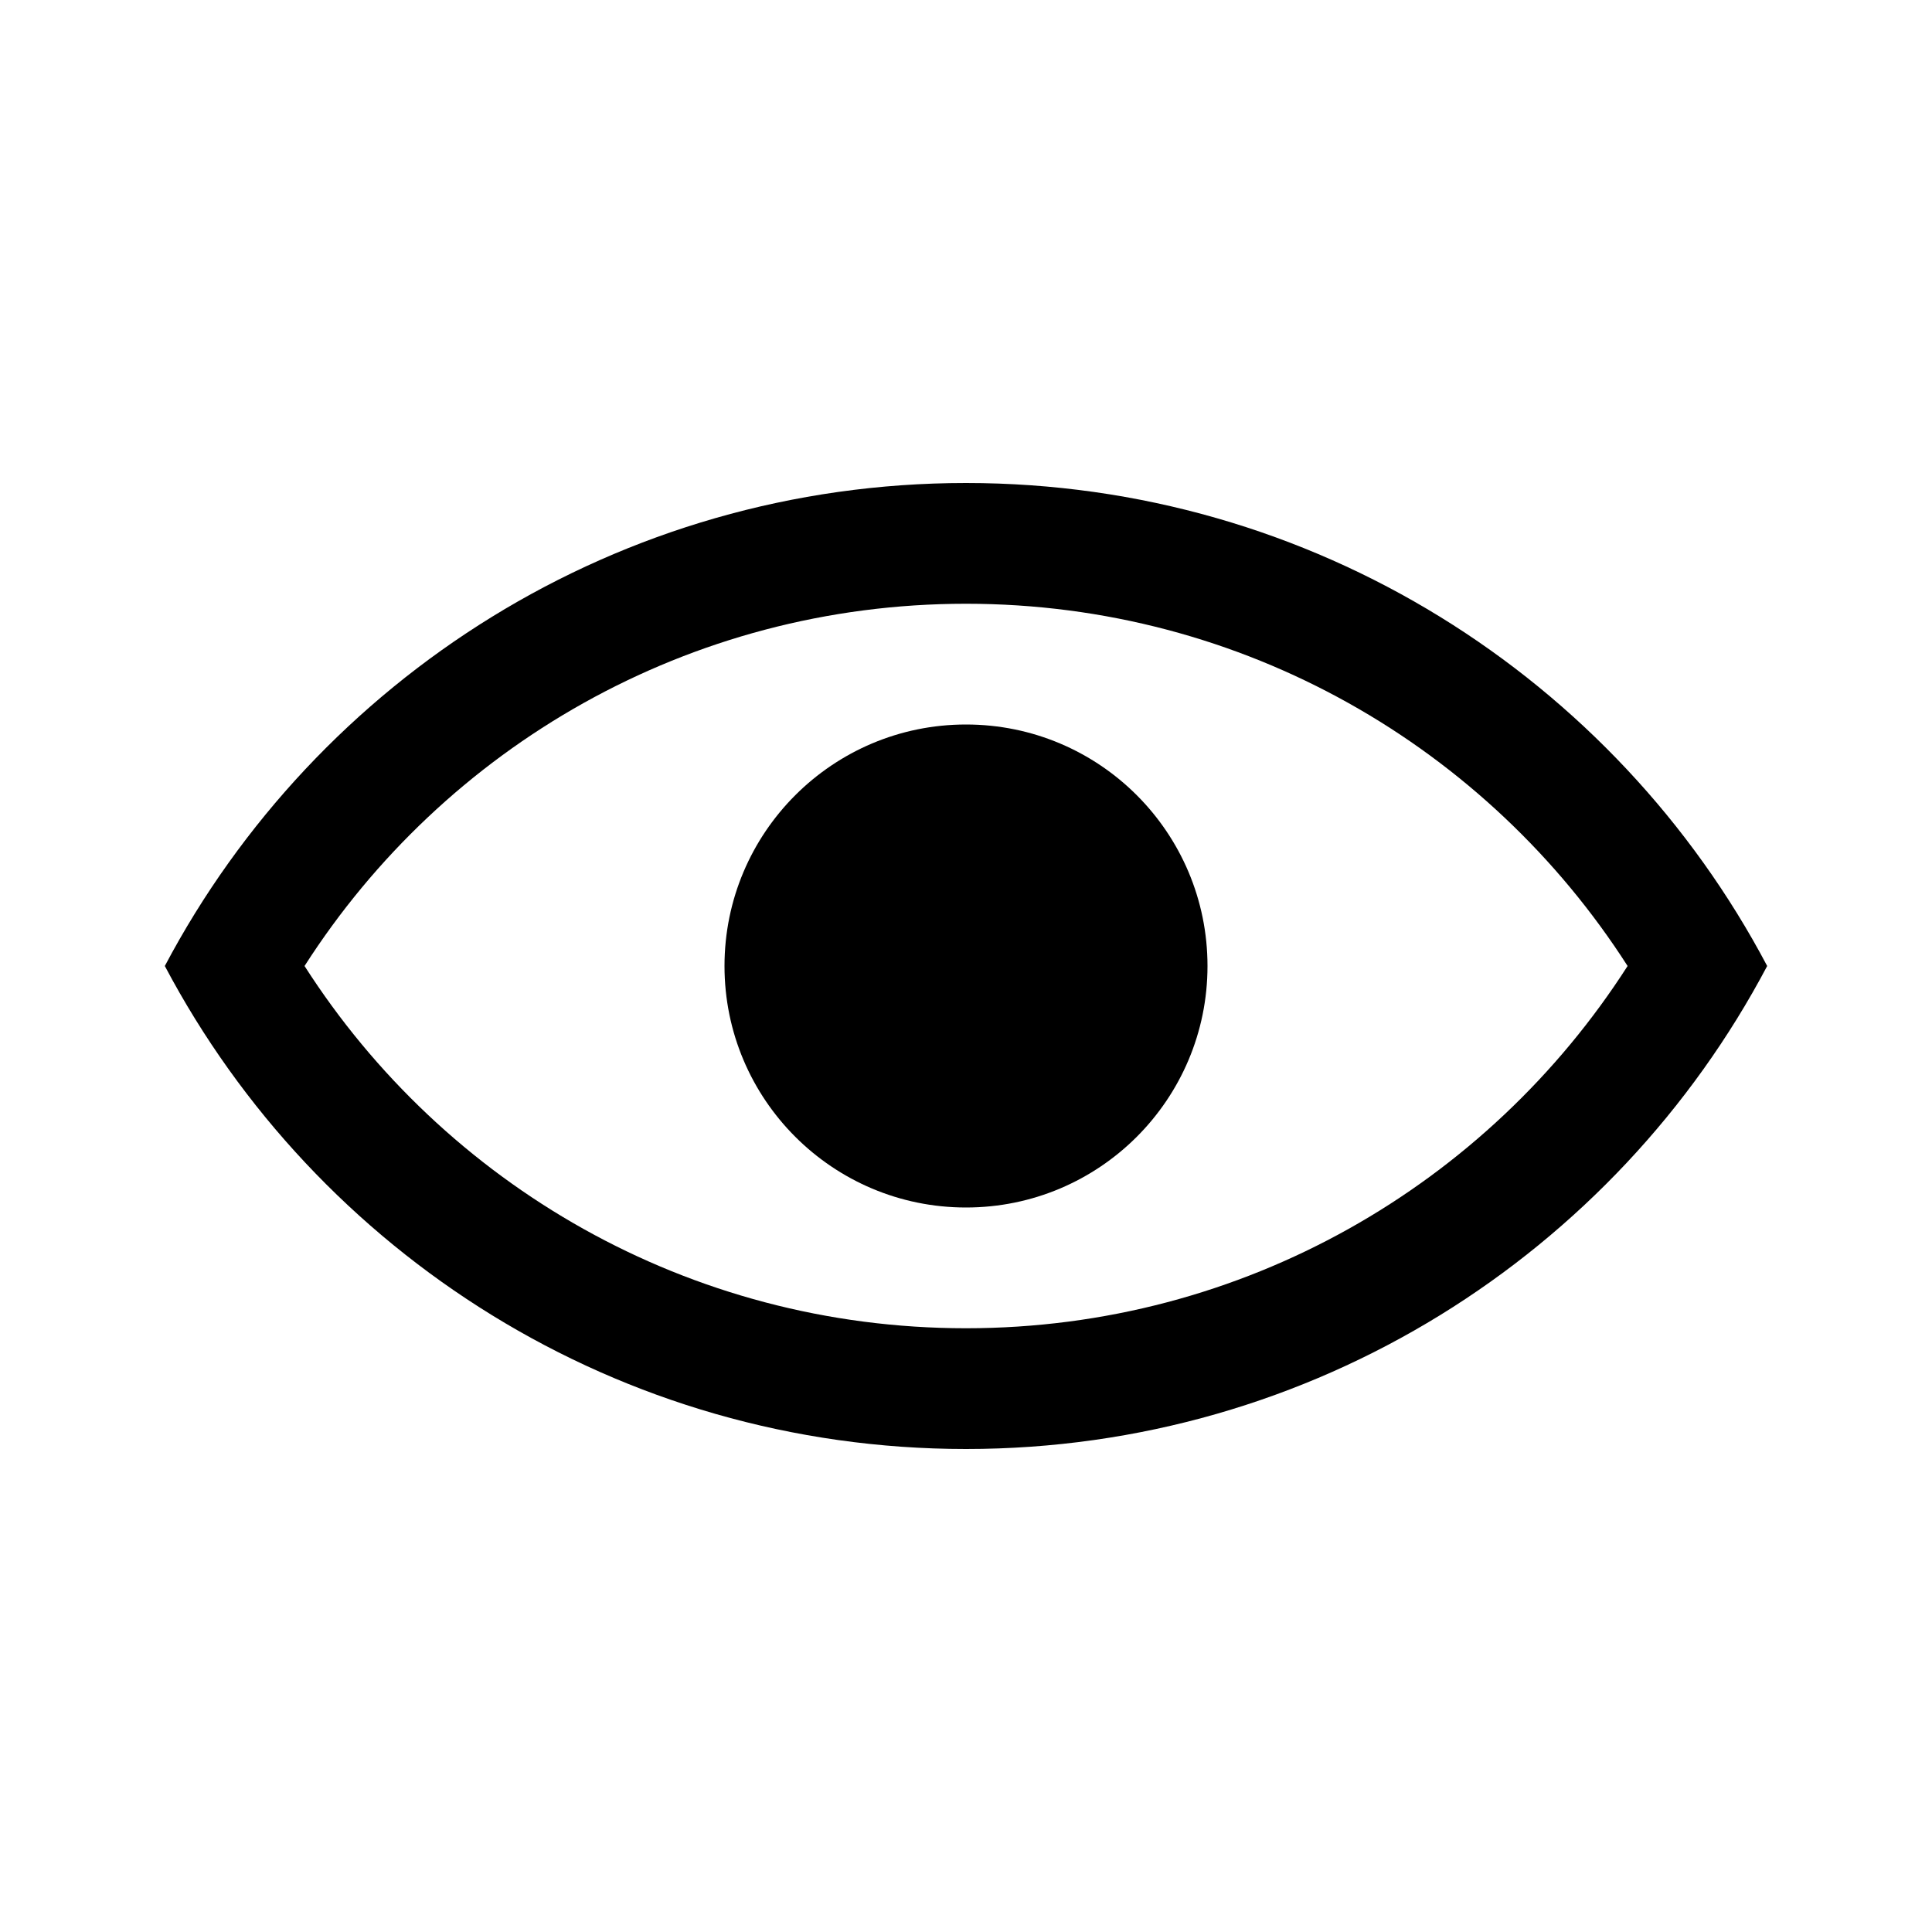
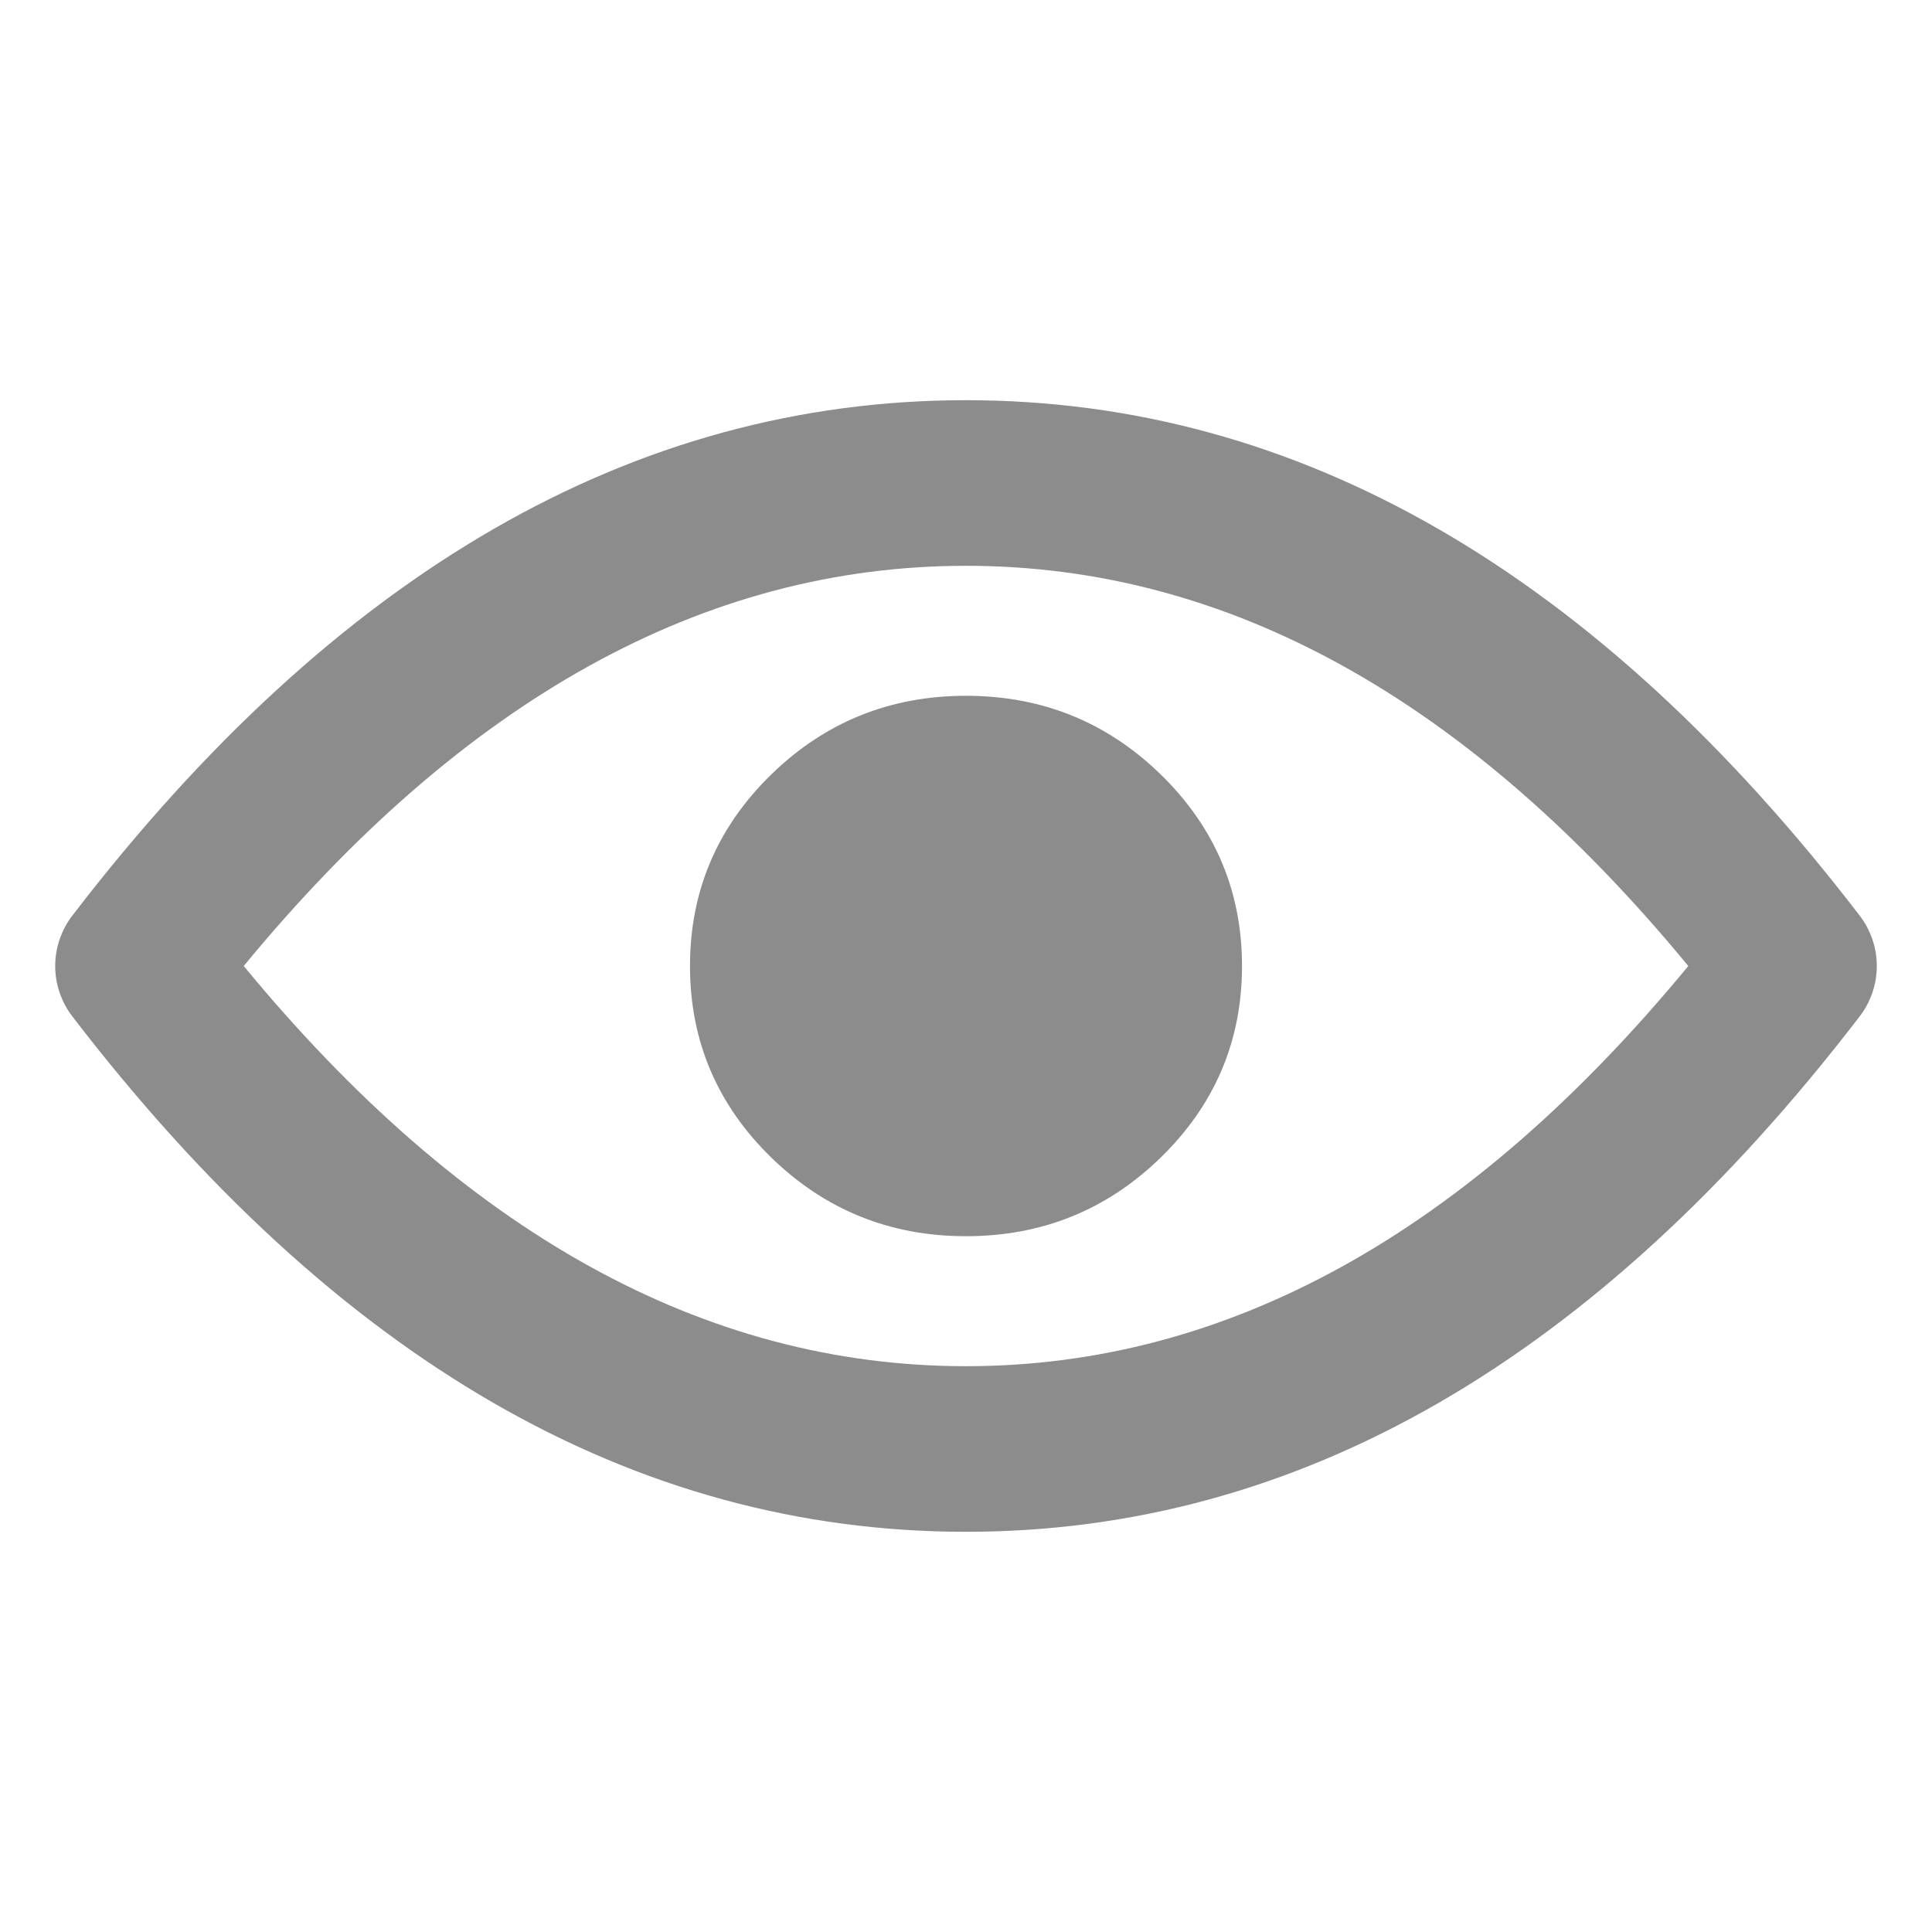
- <svg xmlns="http://www.w3.org/2000/svg" class="svg" width="16" height="16" viewBox="0 0 16 16">
-   <path d="M8 10c1.105 0 2-.895 2-2 0-1.105-.895-2-2-2-1.104 0-2 .895-2 2 0 1.105.896 2 2 2z" fill-rule="nonzero" fill-opacity="1" fill="#000" stroke="none" />
-   <path d="M8 4c2.878 0 5.378 1.621 6.635 4-1.257 2.379-3.757 4-6.635 4-2.878 0-5.377-1.621-6.635-4C2.623 5.621 5.122 4 8 4zm0 7c-2.3 0-4.322-1.194-5.478-3C3.678 6.194 5.7 5 8 5c2.3 0 4.322 1.194 5.479 3C12.322 9.806 10.3 11 8 11z" fill-rule="evenodd" fill-opacity="1" fill="#000" stroke="none" />
+ <svg xmlns="http://www.w3.org/2000/svg" fill="none" version="1.1" width="14" height="14" viewBox="0 0 14 14">
+   <defs>
+     <clipPath id="master_svg0_517_01274">
+       <rect x="0" y="0" width="14" height="14" rx="0" />
+     </clipPath>
+   </defs>
+   <g clip-path="url(#master_svg0_517_01274)">
+     <g>
+       <path d="M0.524,6.635Q0.494,6.674,0.471,6.717Q0.448,6.761,0.432,6.807Q0.416,6.854,0.408,6.902Q0.4,6.951,0.4,7Q0.4,7.049,0.408,7.098Q0.416,7.146,0.432,7.193Q0.448,7.239,0.471,7.283Q0.494,7.326,0.524,7.365Q3.39,11.1,7,11.1Q10.61,11.1,13.476,7.365Q13.506,7.326,13.529,7.283Q13.552,7.239,13.568,7.193Q13.584,7.146,13.592,7.098Q13.6,7.049,13.6,7Q13.6,6.951,13.592,6.902Q13.584,6.854,13.568,6.807Q13.552,6.761,13.529,6.717Q13.506,6.674,13.476,6.635Q10.61,2.9,7,2.9Q3.39,2.9,0.524,6.635ZM1.766,7Q4.156,9.9,7,9.9Q9.844,9.9,12.234,7Q9.844,4.1,7,4.1Q4.156,4.1,1.766,7Z" fill-rule="evenodd" fill="#8C8C8C" fill-opacity="1" />
+     </g>
+     <g>
+       <path d="M8.5,7Q8.5,7.072,8.493,7.143Q8.486,7.214,8.471,7.285Q8.457,7.355,8.435,7.423Q8.414,7.492,8.386,7.558Q8.358,7.624,8.323,7.688Q8.288,7.751,8.247,7.81Q8.206,7.87,8.16,7.925Q8.113,7.981,8.061,8.031Q8.009,8.082,7.952,8.127Q7.895,8.173,7.833,8.213Q7.772,8.252,7.707,8.286Q7.642,8.32,7.574,8.347Q7.506,8.375,7.435,8.396Q7.365,8.416,7.293,8.43Q7.22,8.444,7.147,8.451Q7.074,8.458,7,8.458Q6.926,8.458,6.853,8.451Q6.78,8.444,6.707,8.43Q6.635,8.416,6.565,8.396Q6.494,8.375,6.426,8.347Q6.358,8.32,6.293,8.286Q6.228,8.252,6.167,8.213Q6.105,8.173,6.048,8.127Q5.991,8.082,5.939,8.031Q5.887,7.981,5.84,7.925Q5.794,7.87,5.753,7.81Q5.712,7.751,5.677,7.688Q5.642,7.624,5.614,7.558Q5.586,7.492,5.565,7.423Q5.543,7.355,5.529,7.285Q5.514,7.214,5.507,7.143Q5.5,7.072,5.5,7Q5.5,6.928,5.507,6.857Q5.514,6.786,5.529,6.716Q5.543,6.645,5.565,6.577Q5.586,6.508,5.614,6.442Q5.642,6.376,5.677,6.313Q5.712,6.249,5.753,6.19Q5.794,6.13,5.84,6.075Q5.887,6.02,5.939,5.969Q5.991,5.918,6.048,5.873Q6.105,5.827,6.167,5.788Q6.228,5.748,6.293,5.714Q6.358,5.68,6.426,5.653Q6.494,5.625,6.565,5.605Q6.635,5.584,6.707,5.57Q6.78,5.556,6.853,5.549Q6.926,5.542,7,5.542Q7.074,5.542,7.147,5.549Q7.22,5.556,7.293,5.57Q7.365,5.584,7.435,5.605Q7.506,5.625,7.574,5.653Q7.642,5.68,7.707,5.714Q7.772,5.748,7.833,5.788Q7.895,5.827,7.952,5.873Q8.009,5.918,8.061,5.969Q8.113,6.02,8.16,6.075Q8.206,6.13,8.247,6.19Q8.288,6.249,8.323,6.313Q8.358,6.376,8.386,6.442Q8.414,6.508,8.435,6.577Q8.457,6.645,8.471,6.716Q8.486,6.786,8.493,6.857Q8.5,6.928,8.5,7Z" fill="#8C8C8C" fill-opacity="1" />
+       <path d="M5.591,5.61Q5,6.185,5,7Q5,7.815,5.591,8.39Q6.176,8.958,7,8.958Q7.824,8.958,8.409,8.39Q9,7.815,9,7Q9,6.185,8.409,5.61Q7.824,5.042,7,5.042Q6.176,5.042,5.591,5.61ZM6.288,7.673Q6,7.393,6,7Q6,6.607,6.288,6.327Q6.582,6.042,7,6.042Q7.418,6.042,7.712,6.327Q8,6.607,8,7Q8,7.393,7.712,7.673Q7.418,7.958,7,7.958Q6.582,7.958,6.288,7.673Z" fill-rule="evenodd" fill="#8C8C8C" fill-opacity="1" />
+     </g>
+   </g>
</svg>
